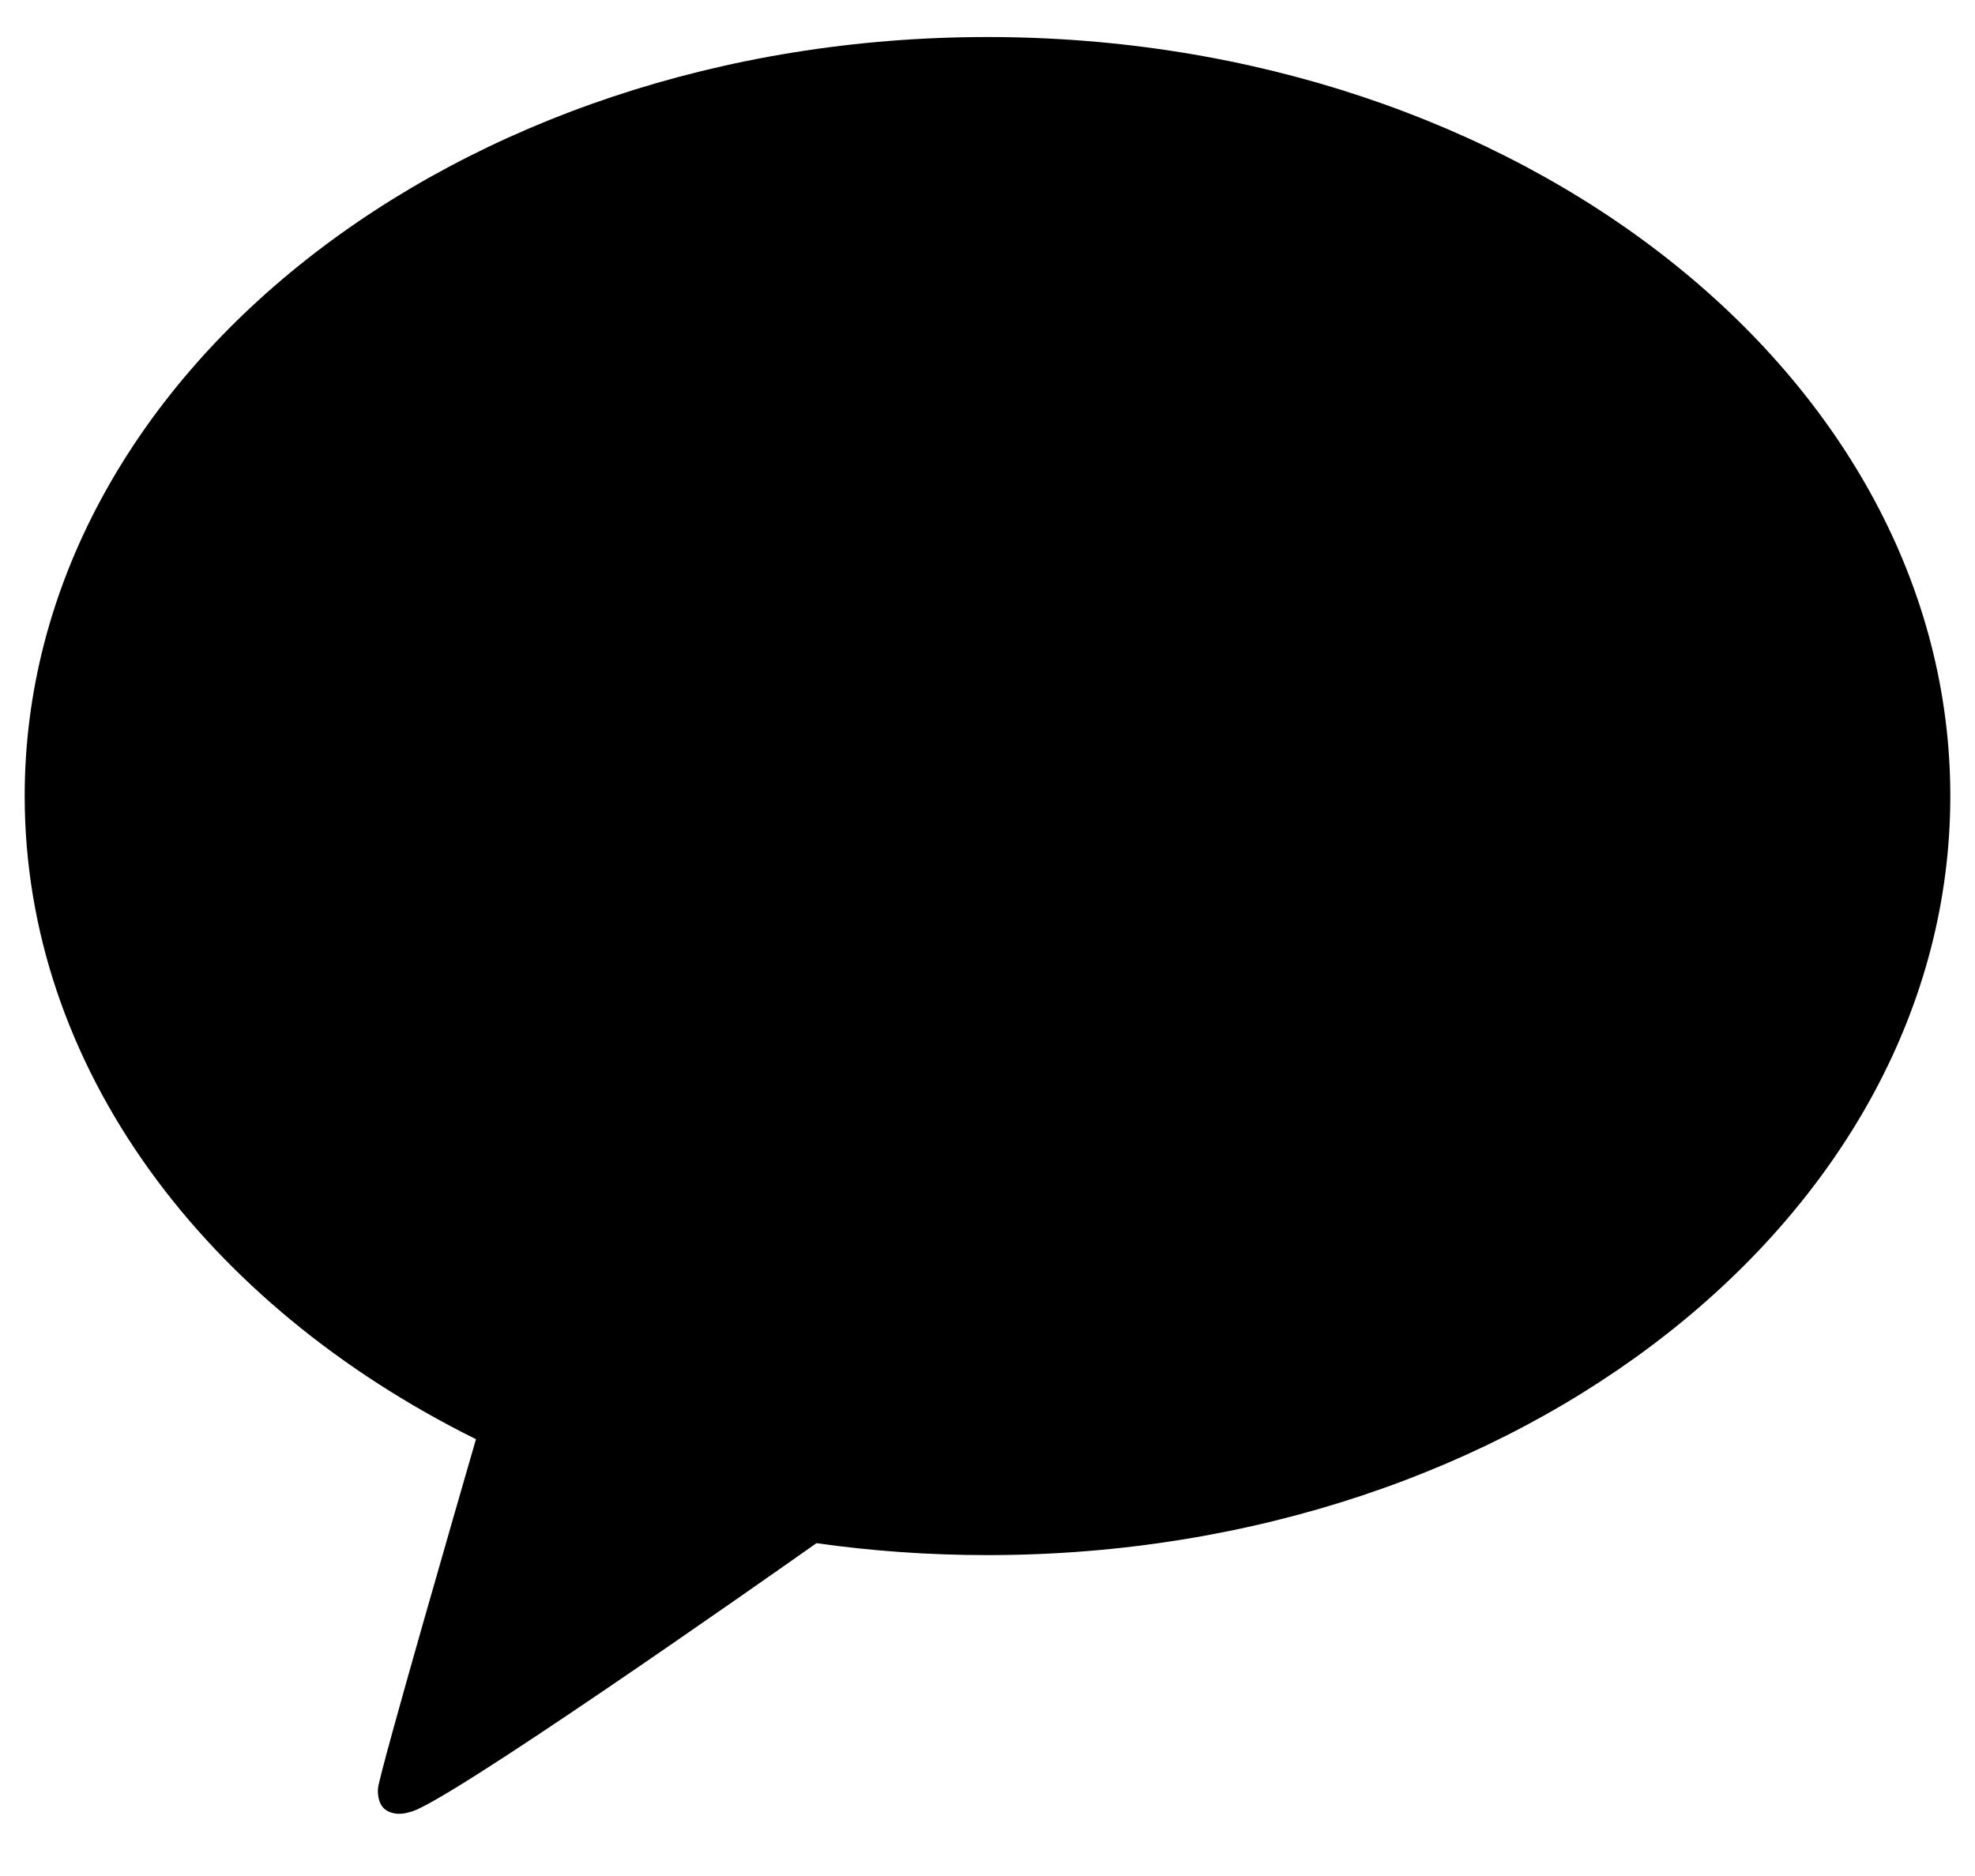
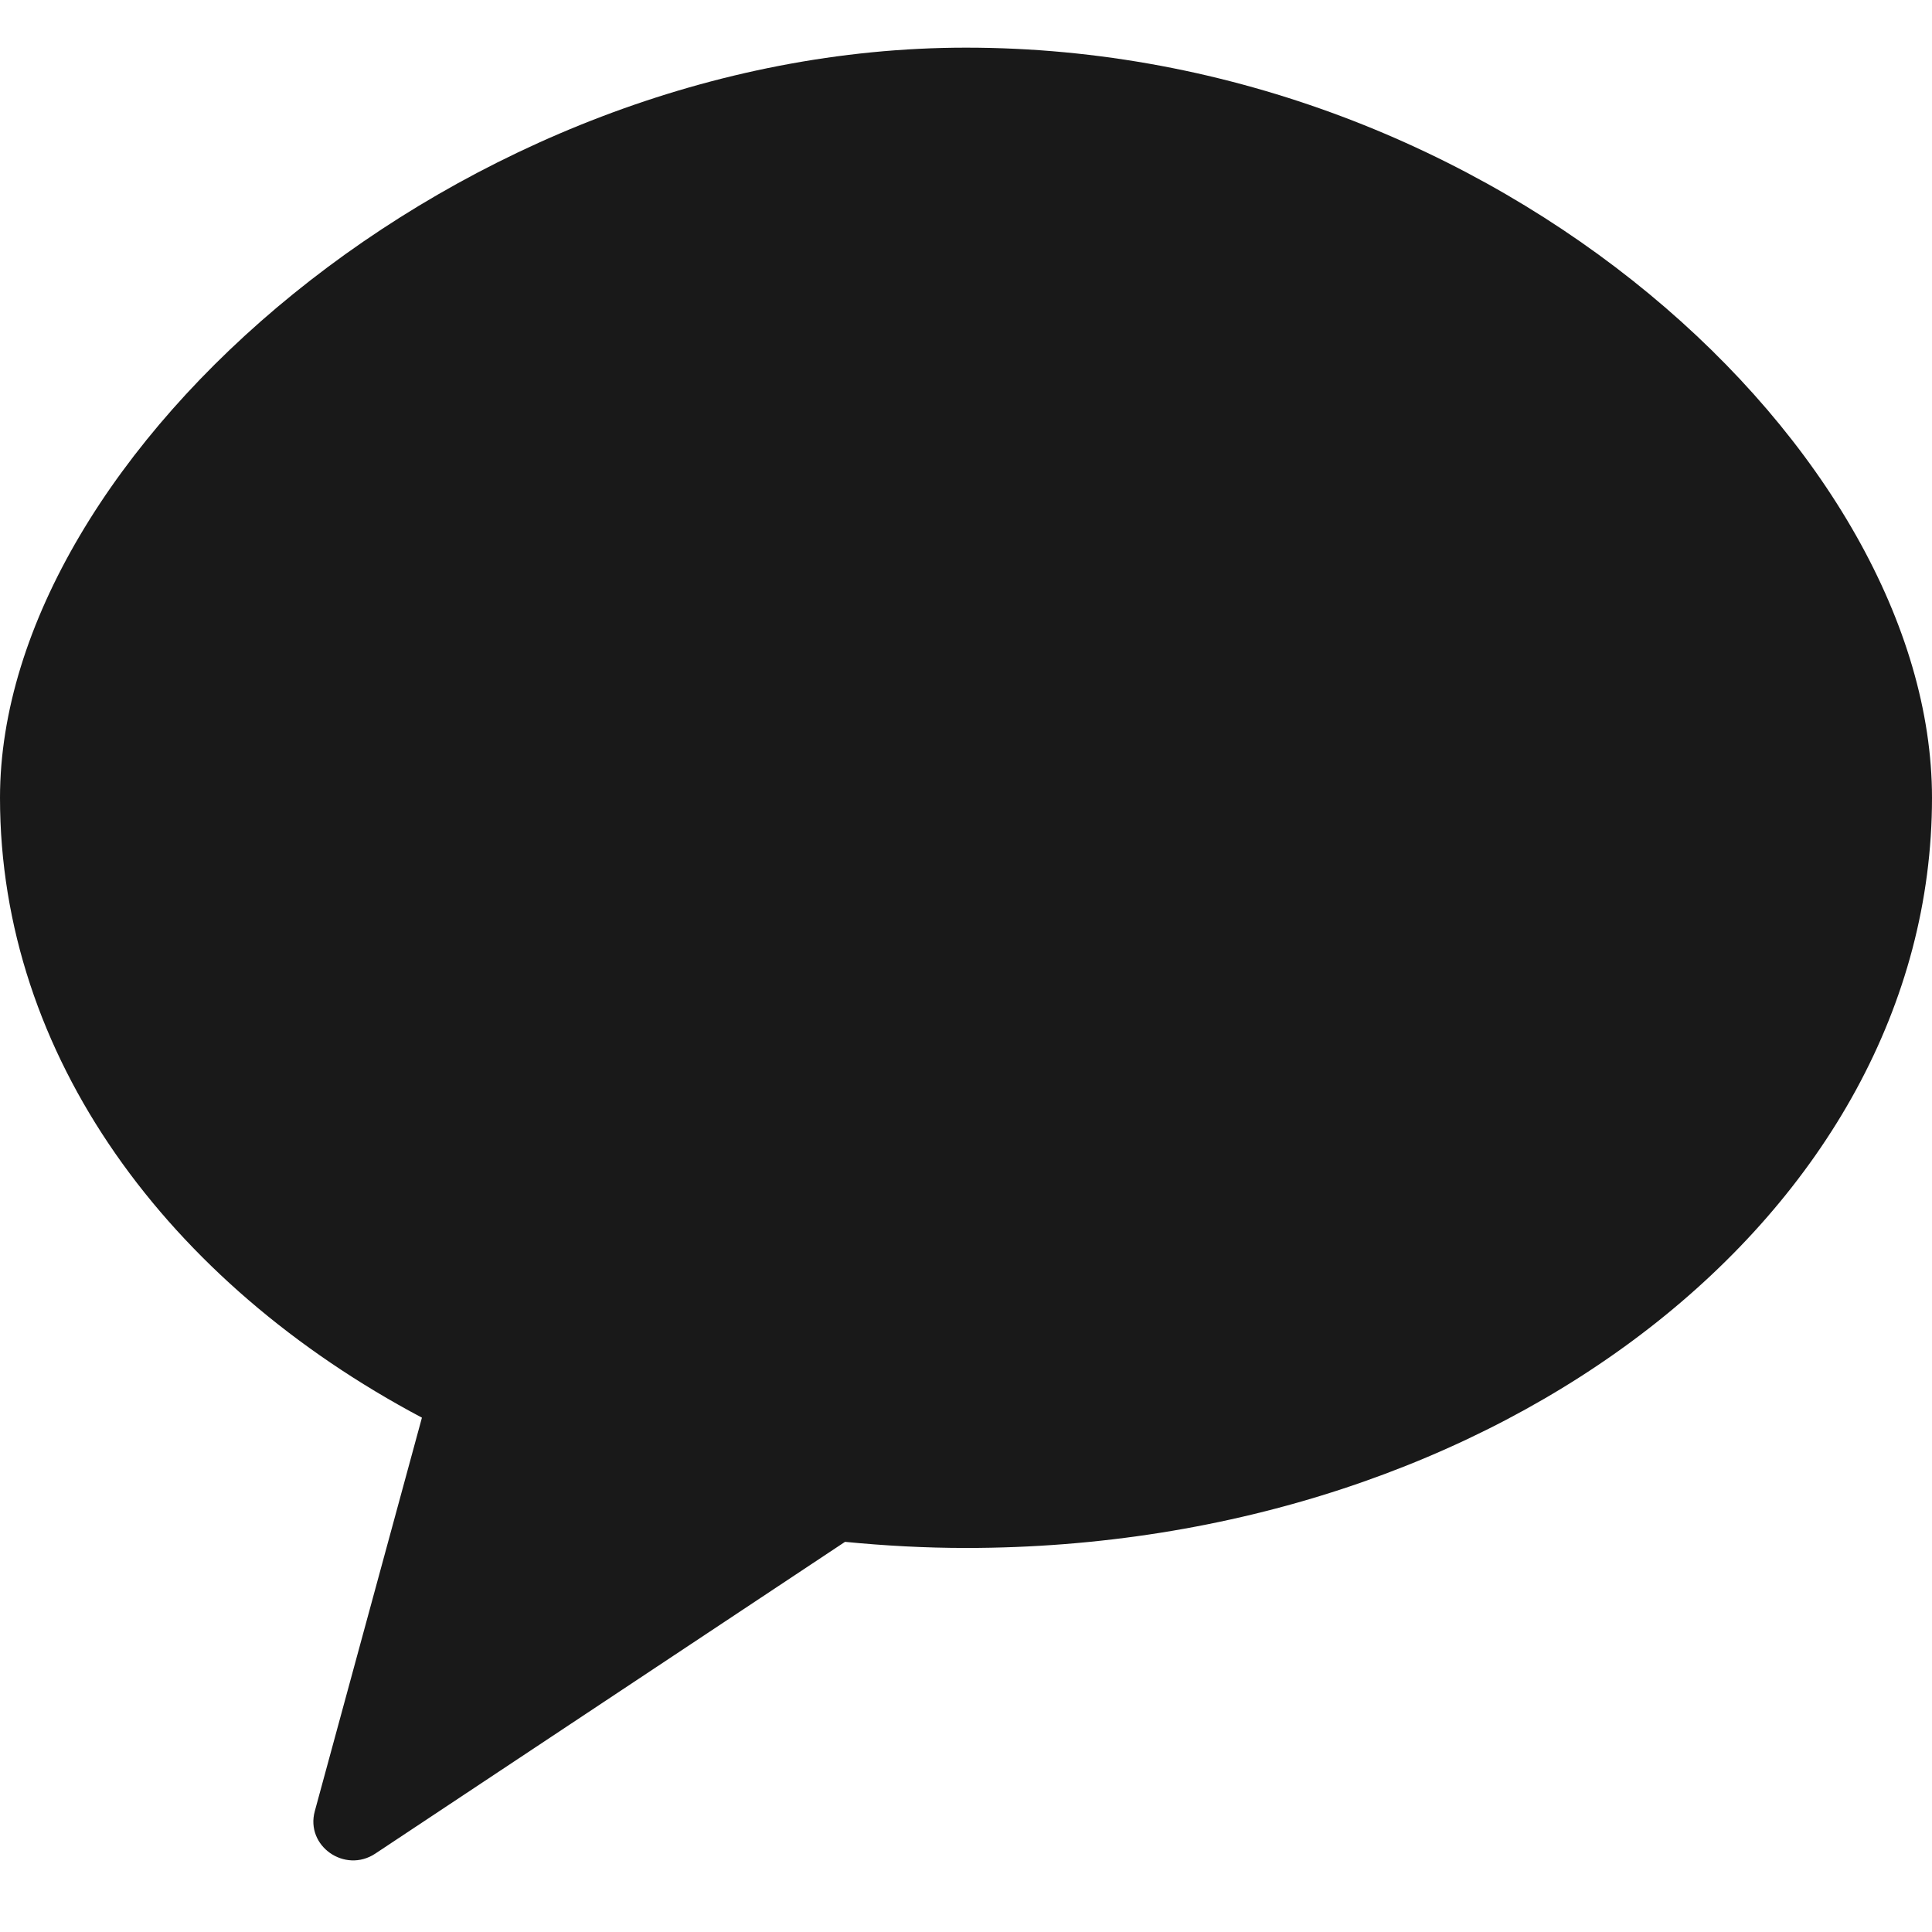
- <svg xmlns="http://www.w3.org/2000/svg" width="20" height="19" viewBox="0 0 20 19" fill="none">
-   <path d="M10 15.75C9.409 15.75 8.83 15.709 8.268 15.629C7.706 16.026 4.455 18.309 4.149 18.352C4.149 18.352 4.023 18.401 3.916 18.337C3.809 18.274 3.828 18.109 3.828 18.109C3.86 17.89 4.671 15.091 4.82 14.576C2.075 13.216 0.25 10.807 0.25 8.062C0.25 3.817 4.615 0.375 10 0.375C15.385 0.375 19.75 3.817 19.75 8.062C19.75 12.308 15.385 15.75 10 15.75Z" fill="black" />
+ <svg xmlns="http://www.w3.org/2000/svg" width="18" height="18" viewBox="0 0 18 18" fill="none">
+   <path opacity="0.902" fill-rule="evenodd" clip-rule="evenodd" d="M9 0.444C4.29 0.444 0 4.23 0 7.433C0 9.833 1.558 11.95 3.931 13.208L2.933 16.874C2.844 17.199 3.213 17.457 3.496 17.27L7.873 14.365C8.242 14.401 8.618 14.422 9 14.422C13.97 14.422 18 11.293 18 7.433C18 4.23 13.97 0.444 9 0.444Z" fill="black" />
</svg>
